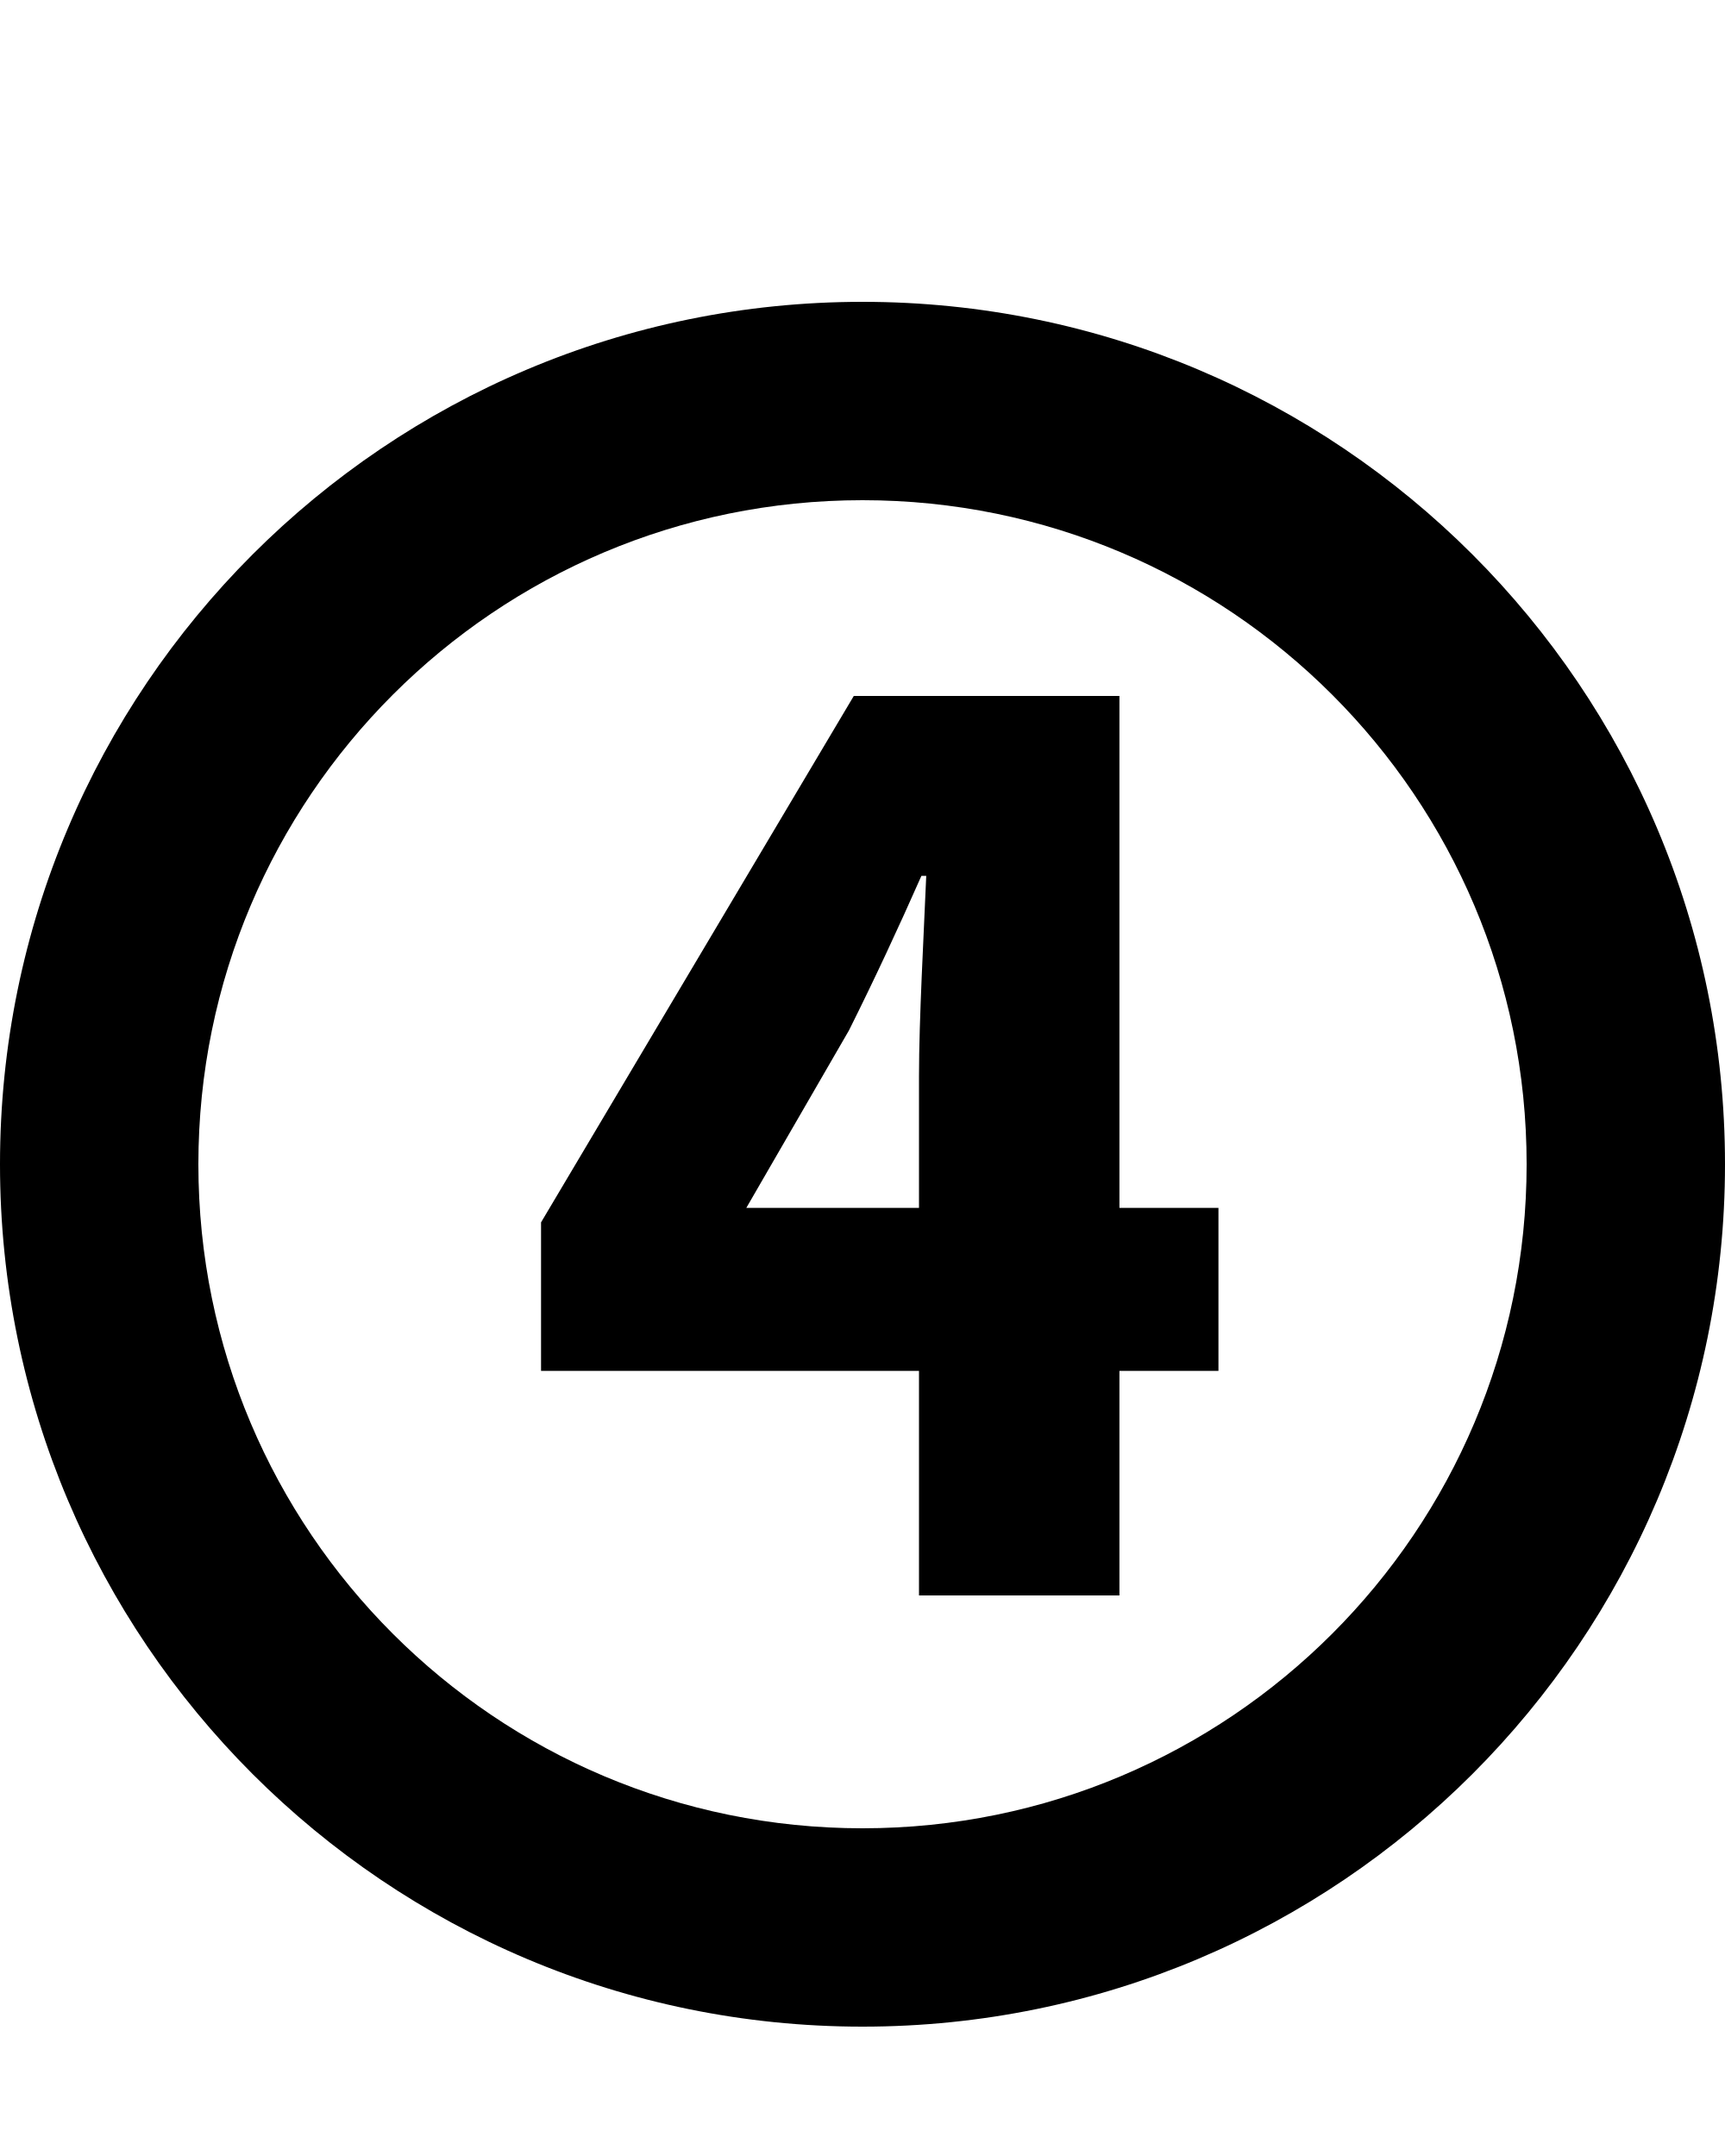
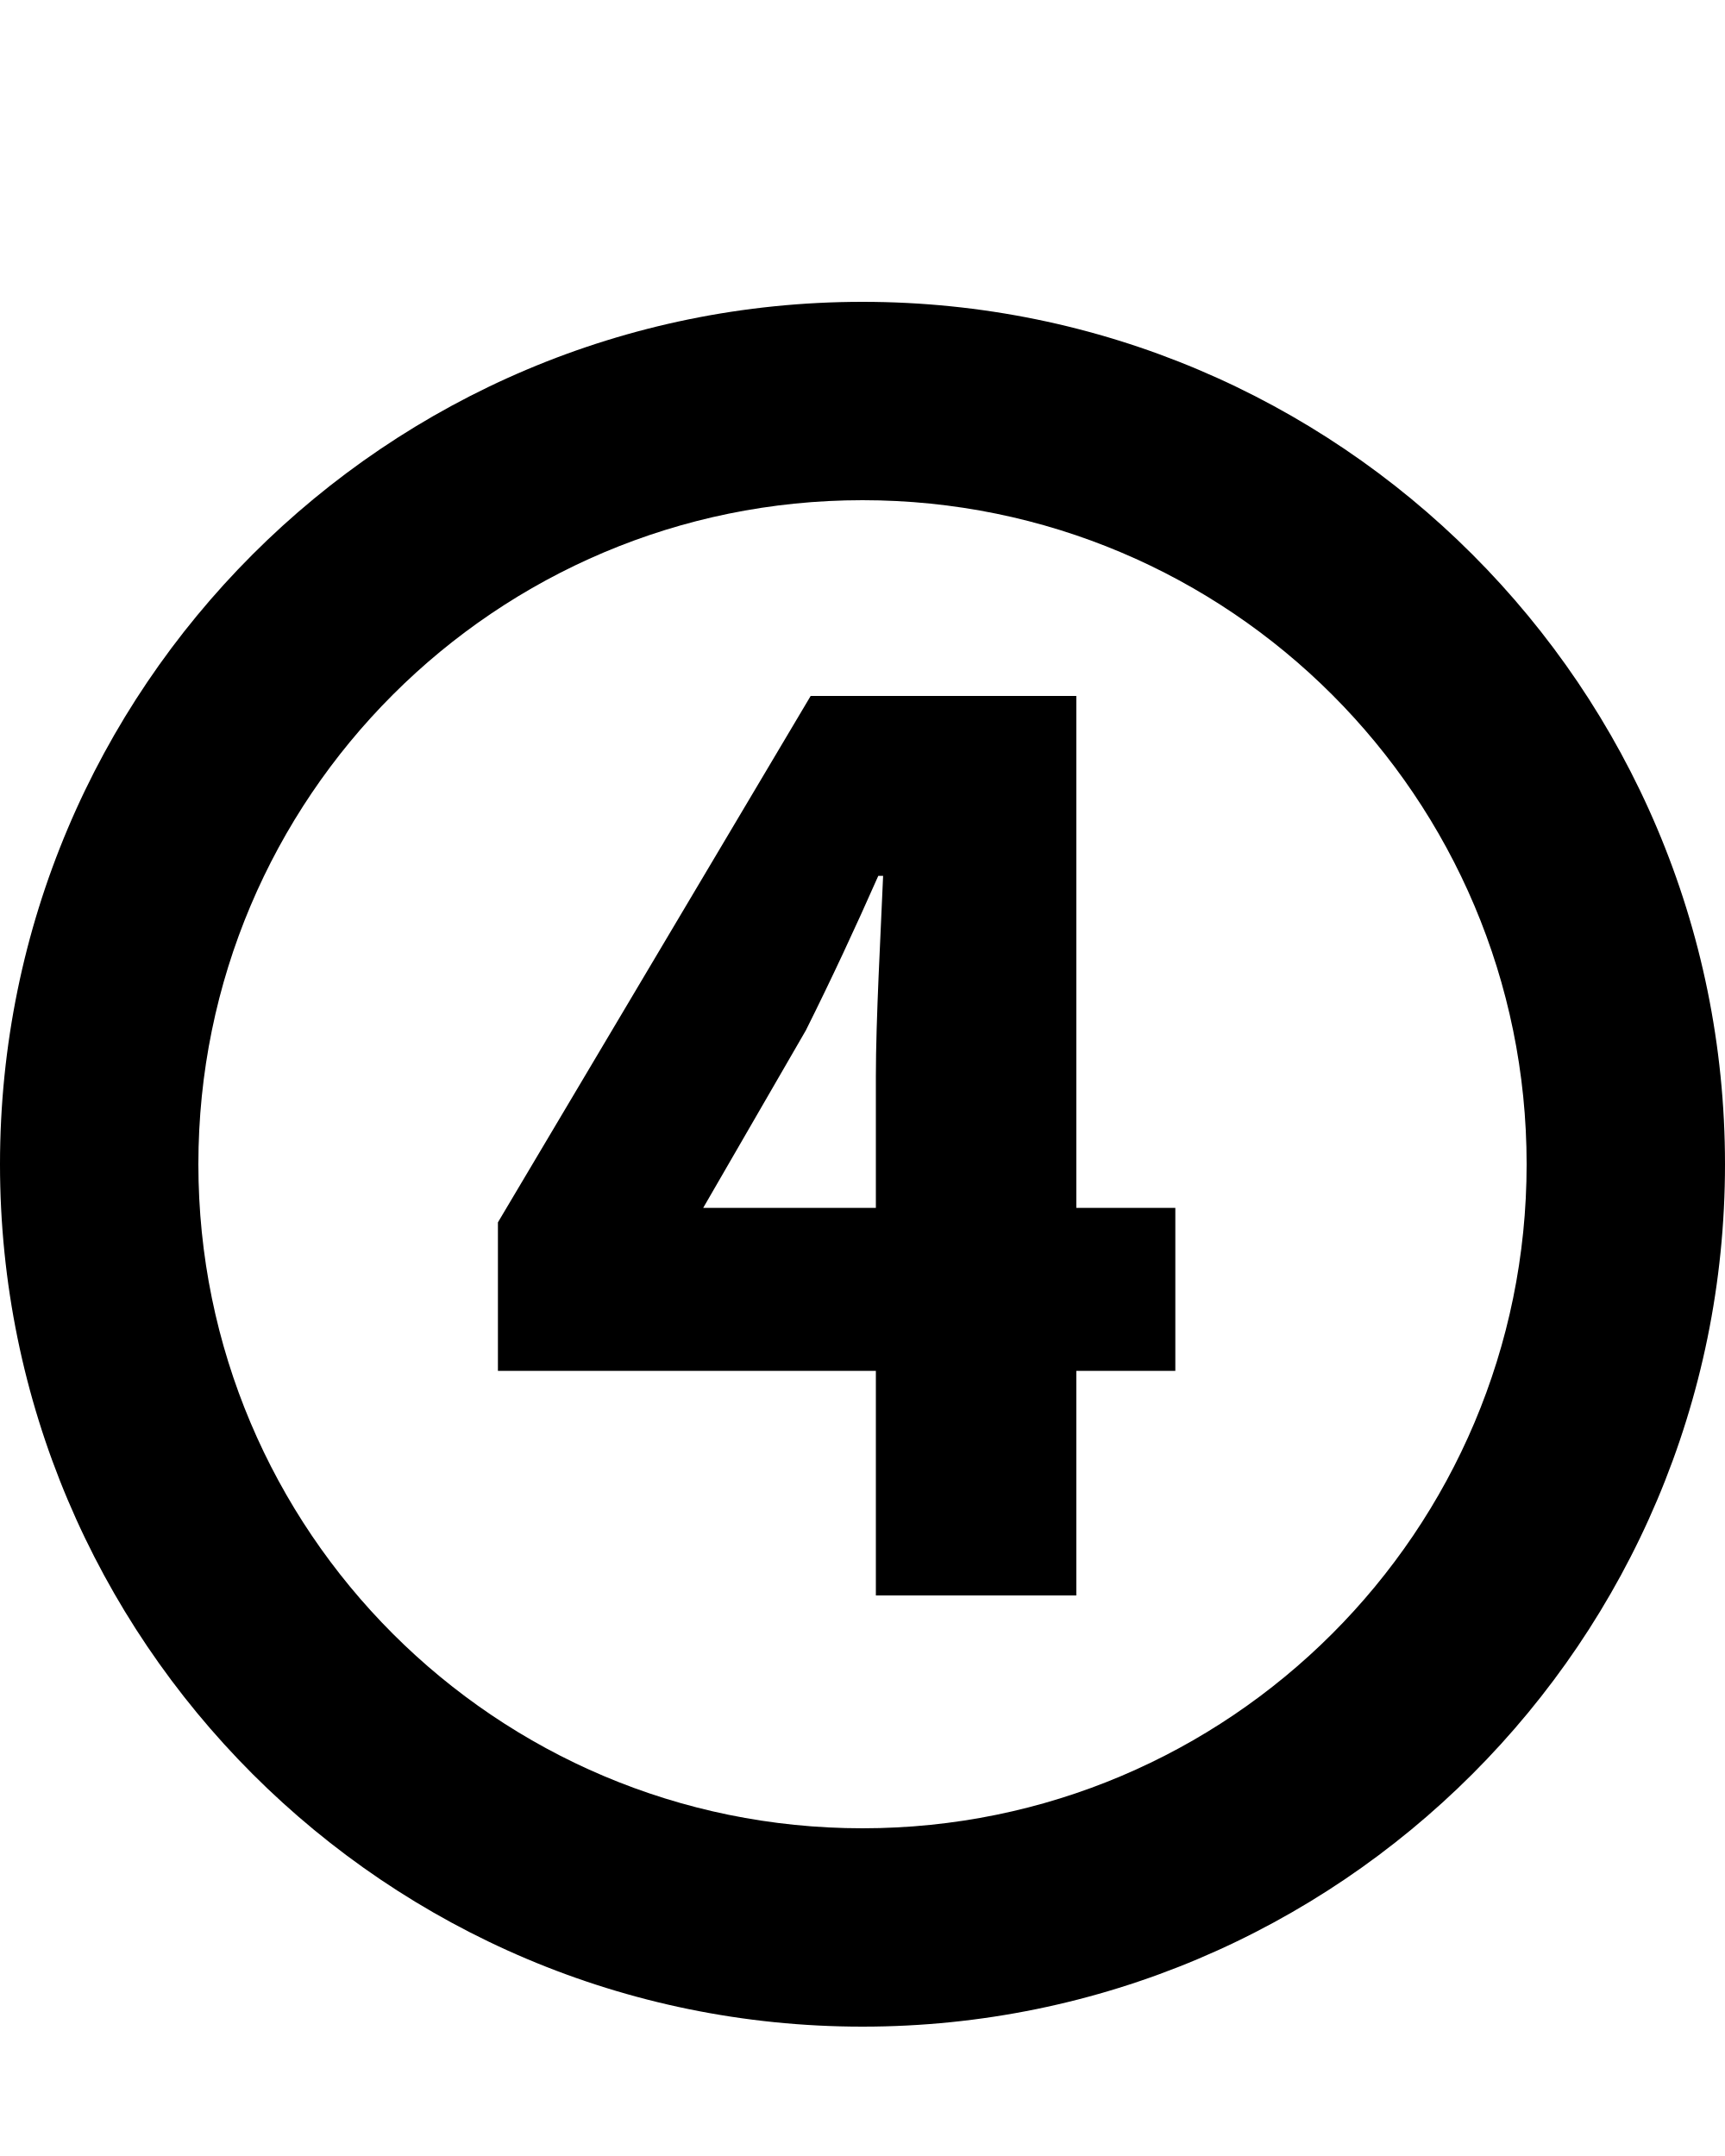
<svg xmlns="http://www.w3.org/2000/svg" width="20" height="25" viewBox="0 0 20 25" fill="none">
-   <path d="M10.655 18.5V12.48C10.655 11.822 10.711 10.828 10.739 10.156H10.683C10.417 10.758 10.137 11.36 9.843 11.948L8.653 14.006H14.127V15.896H6.273V14.174L9.899 8.07H12.979V18.5H10.655Z" fill="black" />
+   <path d="M10.155 18.5V12.48C10.155 11.822 10.211 10.828 10.239 10.156H10.183C9.917 10.758 9.637 11.36 9.343 11.948L8.153 14.006H13.627V15.896H5.773V14.174L9.399 8.07H12.479V18.5H10.155Z" fill="black" />
  <path d="M20 13.5C20 19.023 15.523 23.5 10 23.5C4.477 23.5 0 19.023 0 13.5C0 7.977 4.477 3.5 10 3.5C15.523 3.5 20 7.977 20 13.5ZM2.3 13.5C2.3 17.753 5.747 21.2 10 21.2C14.253 21.2 17.7 17.753 17.7 13.5C17.7 9.247 14.253 5.8 10 5.8C5.747 5.8 2.3 9.247 2.3 13.5Z" fill="black" />
</svg>
